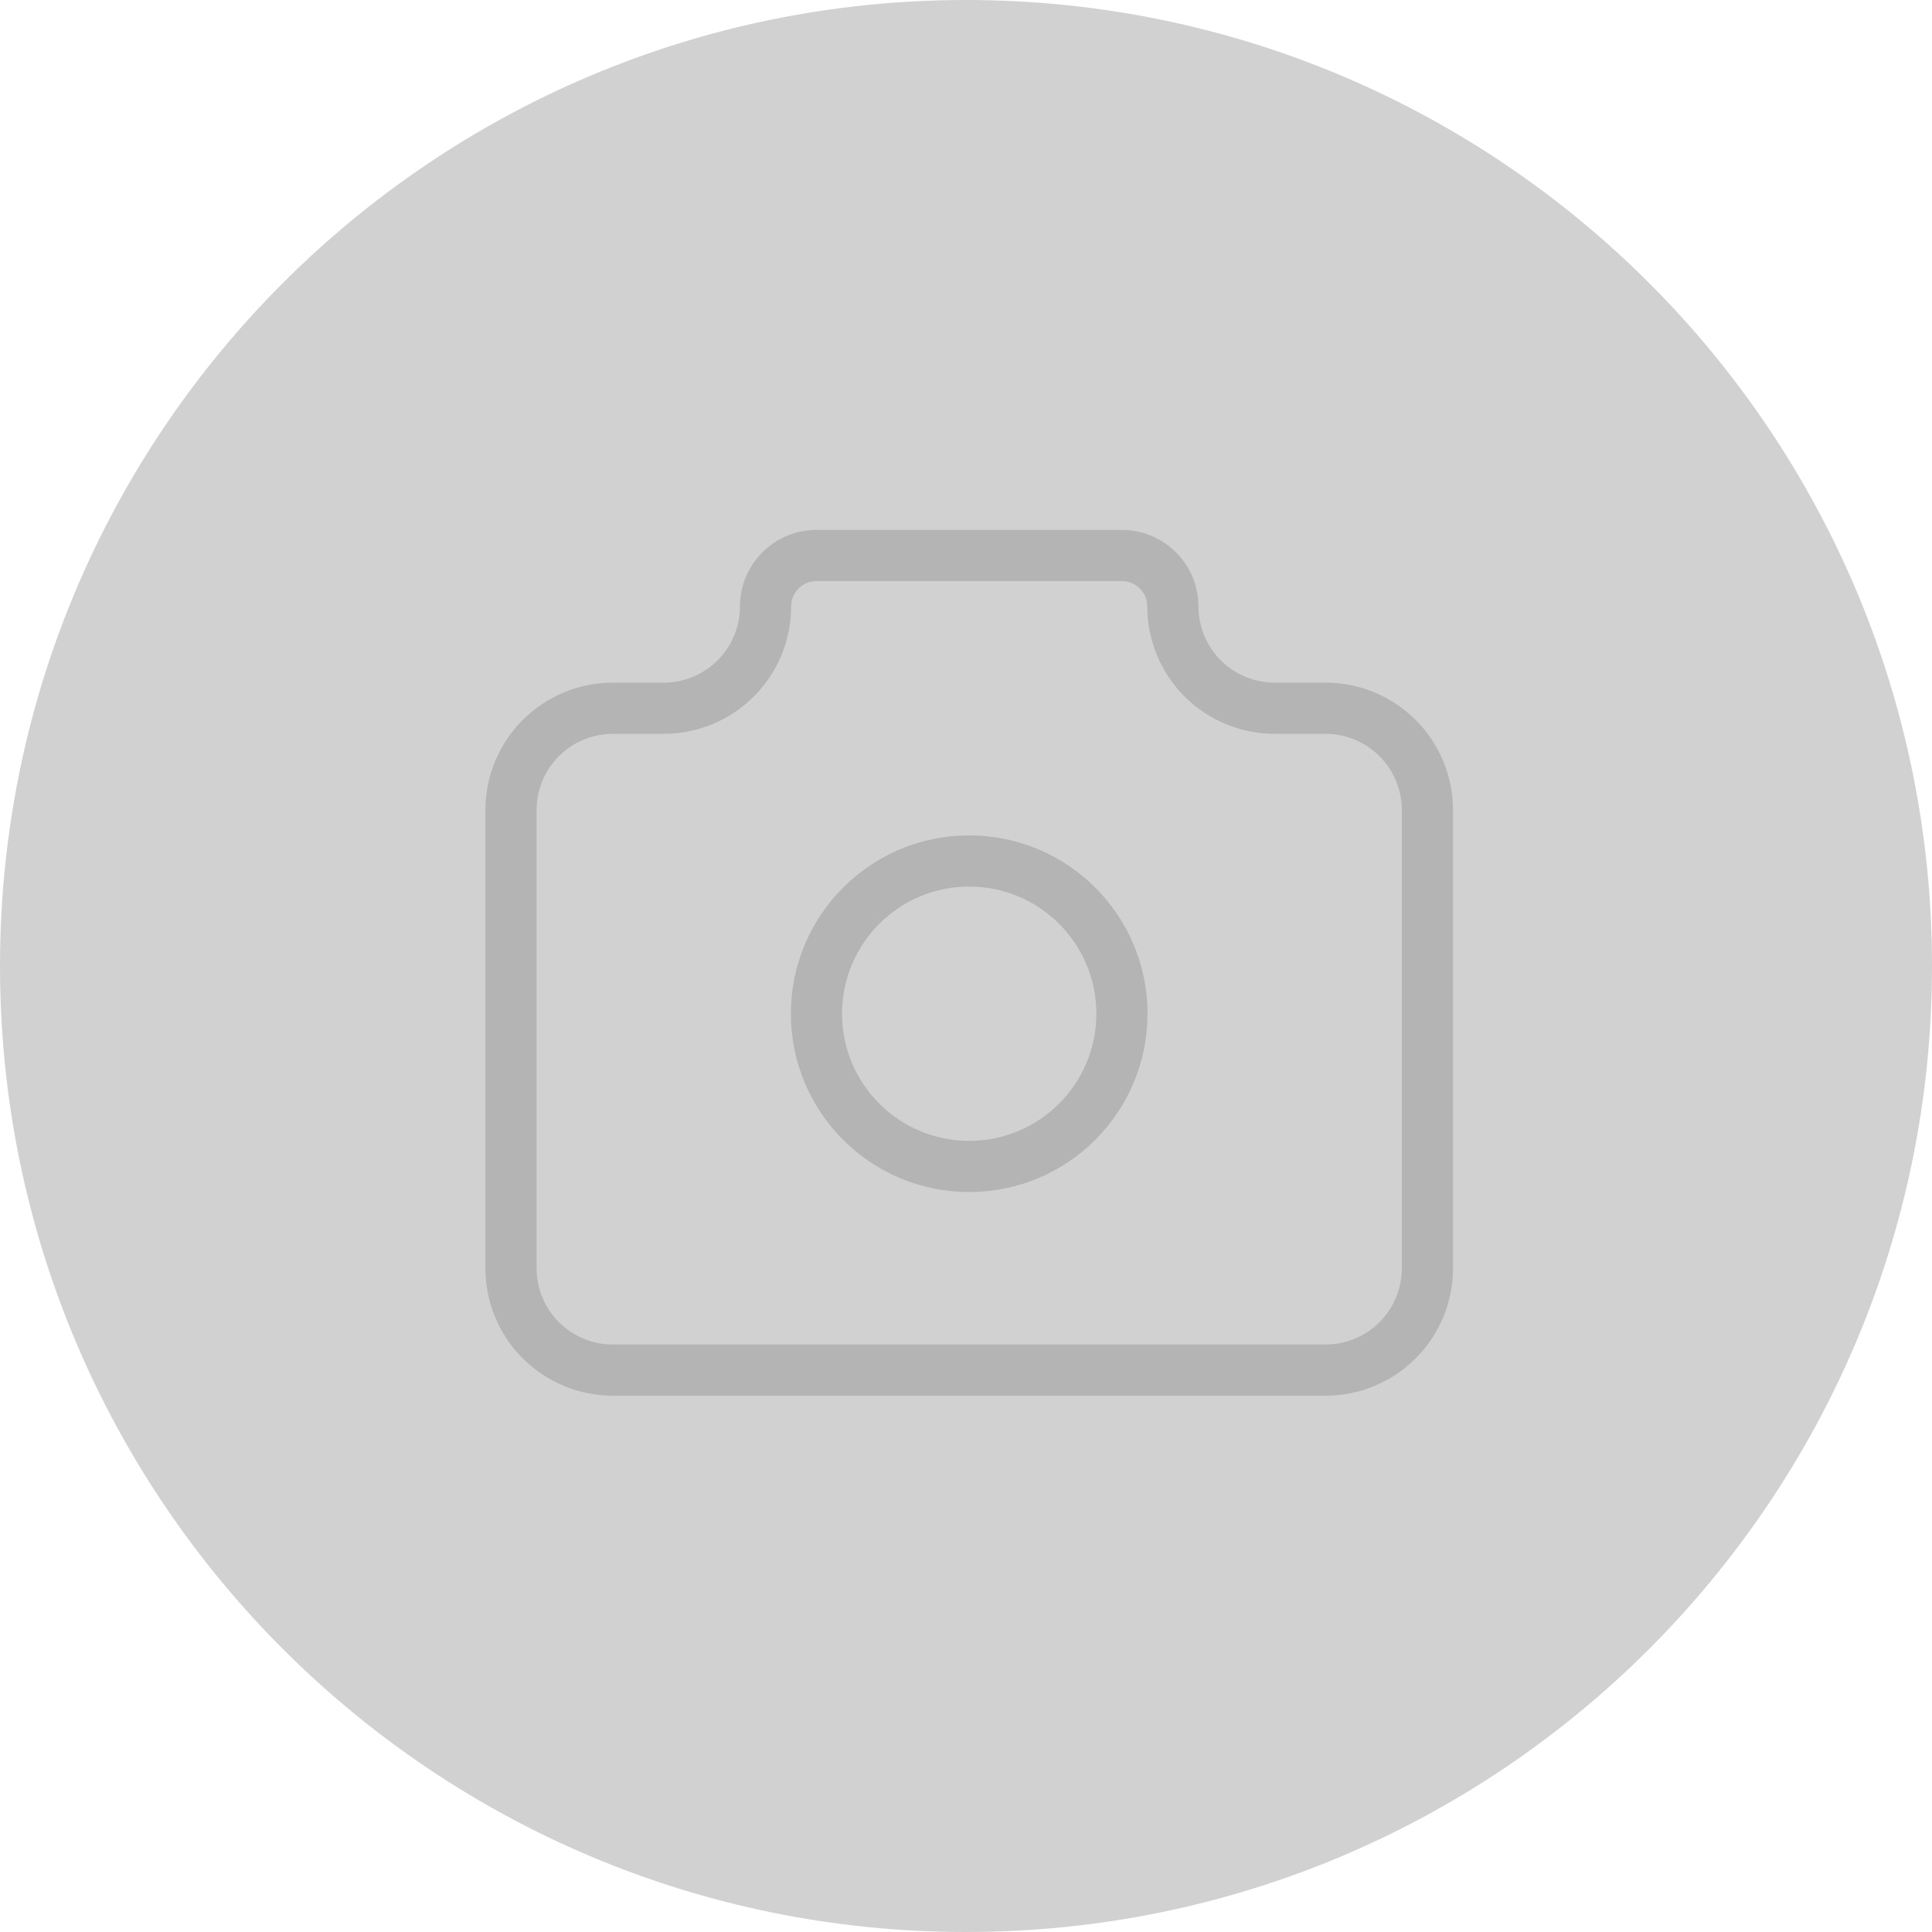
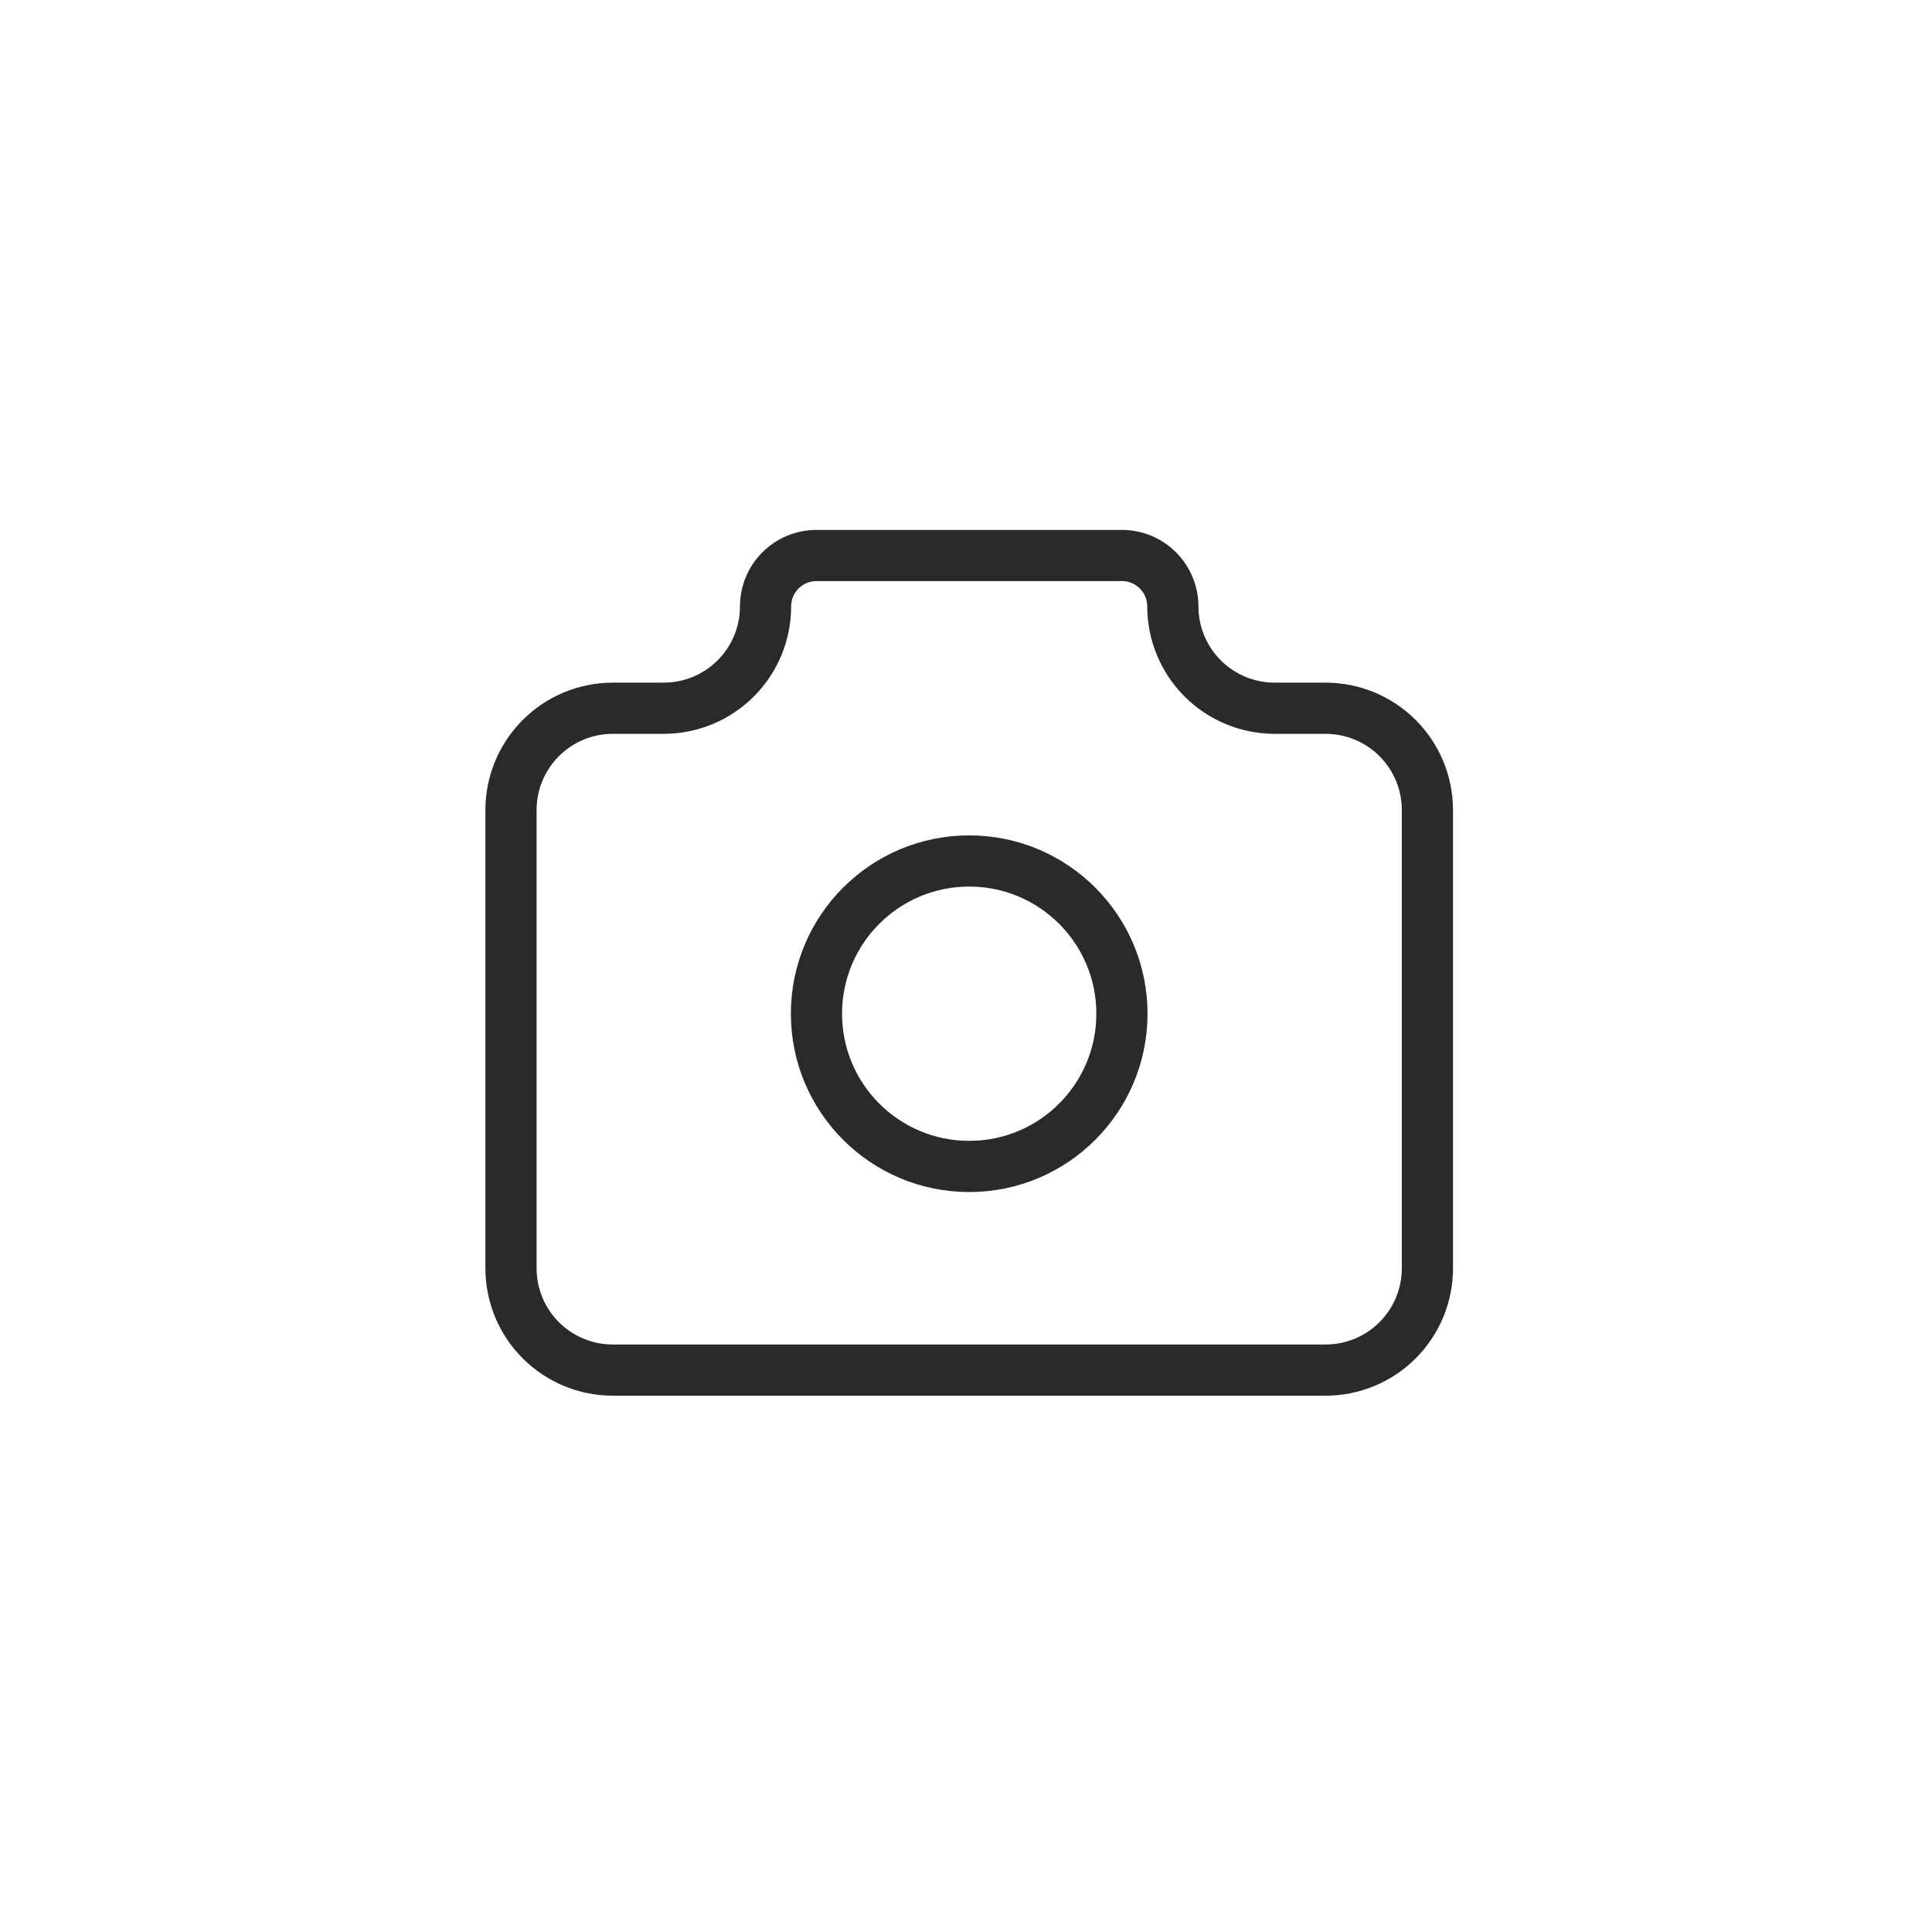
<svg xmlns="http://www.w3.org/2000/svg" width="302" height="302" viewBox="0 0 302 302" fill="none">
-   <circle cx="151" cy="151" r="151" fill="#D1D1D1" />
-   <path d="M95.792 110.708H103.75C107.971 110.708 112.02 109.031 115.005 106.046C117.99 103.061 119.667 99.013 119.667 94.792C119.667 92.681 120.505 90.657 121.998 89.164C123.49 87.672 125.514 86.833 127.625 86.833H175.375C177.486 86.833 179.51 87.672 181.002 89.164C182.495 90.657 183.333 92.681 183.333 94.792C183.333 99.013 185.01 103.061 187.995 106.046C190.98 109.031 195.029 110.708 199.25 110.708H207.208C211.43 110.708 215.478 112.385 218.463 115.37C221.448 118.355 223.125 122.404 223.125 126.625V198.25C223.125 202.471 221.448 206.52 218.463 209.505C215.478 212.49 211.43 214.167 207.208 214.167H95.792C91.57 214.167 87.522 212.49 84.537 209.505C81.552 206.52 79.875 202.471 79.875 198.25V126.625C79.875 122.404 81.552 118.355 84.537 115.37C87.522 112.385 91.57 110.708 95.792 110.708" stroke="#B4B4B4" stroke-width="8" stroke-linecap="round" stroke-linejoin="round" />
-   <path d="M151.5 182.333C164.686 182.333 175.375 171.644 175.375 158.458C175.375 145.273 164.686 134.583 151.5 134.583C138.314 134.583 127.625 145.273 127.625 158.458C127.625 171.644 138.314 182.333 151.5 182.333Z" stroke="#B4B4B4" stroke-width="8" stroke-linecap="round" stroke-linejoin="round" />
+   <circle cx="151" cy="151" r="151" fill="none" />
+   <path d="M95.792 110.708H103.75C107.971 110.708 112.02 109.031 115.005 106.046C117.99 103.061 119.667 99.013 119.667 94.792C119.667 92.681 120.505 90.657 121.998 89.164C123.49 87.672 125.514 86.833 127.625 86.833H175.375C177.486 86.833 179.51 87.672 181.002 89.164C182.495 90.657 183.333 92.681 183.333 94.792C183.333 99.013 185.01 103.061 187.995 106.046C190.98 109.031 195.029 110.708 199.25 110.708H207.208C211.43 110.708 215.478 112.385 218.463 115.37C221.448 118.355 223.125 122.404 223.125 126.625V198.25C223.125 202.471 221.448 206.52 218.463 209.505C215.478 212.49 211.43 214.167 207.208 214.167H95.792C91.57 214.167 87.522 212.49 84.537 209.505C81.552 206.52 79.875 202.471 79.875 198.25V126.625C79.875 122.404 81.552 118.355 84.537 115.37C87.522 112.385 91.57 110.708 95.792 110.708" stroke="#2a2a2a" stroke-width="8" stroke-linecap="round" stroke-linejoin="round" />
+   <path d="M151.5 182.333C164.686 182.333 175.375 171.644 175.375 158.458C175.375 145.273 164.686 134.583 151.5 134.583C138.314 134.583 127.625 145.273 127.625 158.458C127.625 171.644 138.314 182.333 151.5 182.333Z" stroke="#2a2a2a" stroke-width="8" stroke-linecap="round" stroke-linejoin="round" />
</svg>
